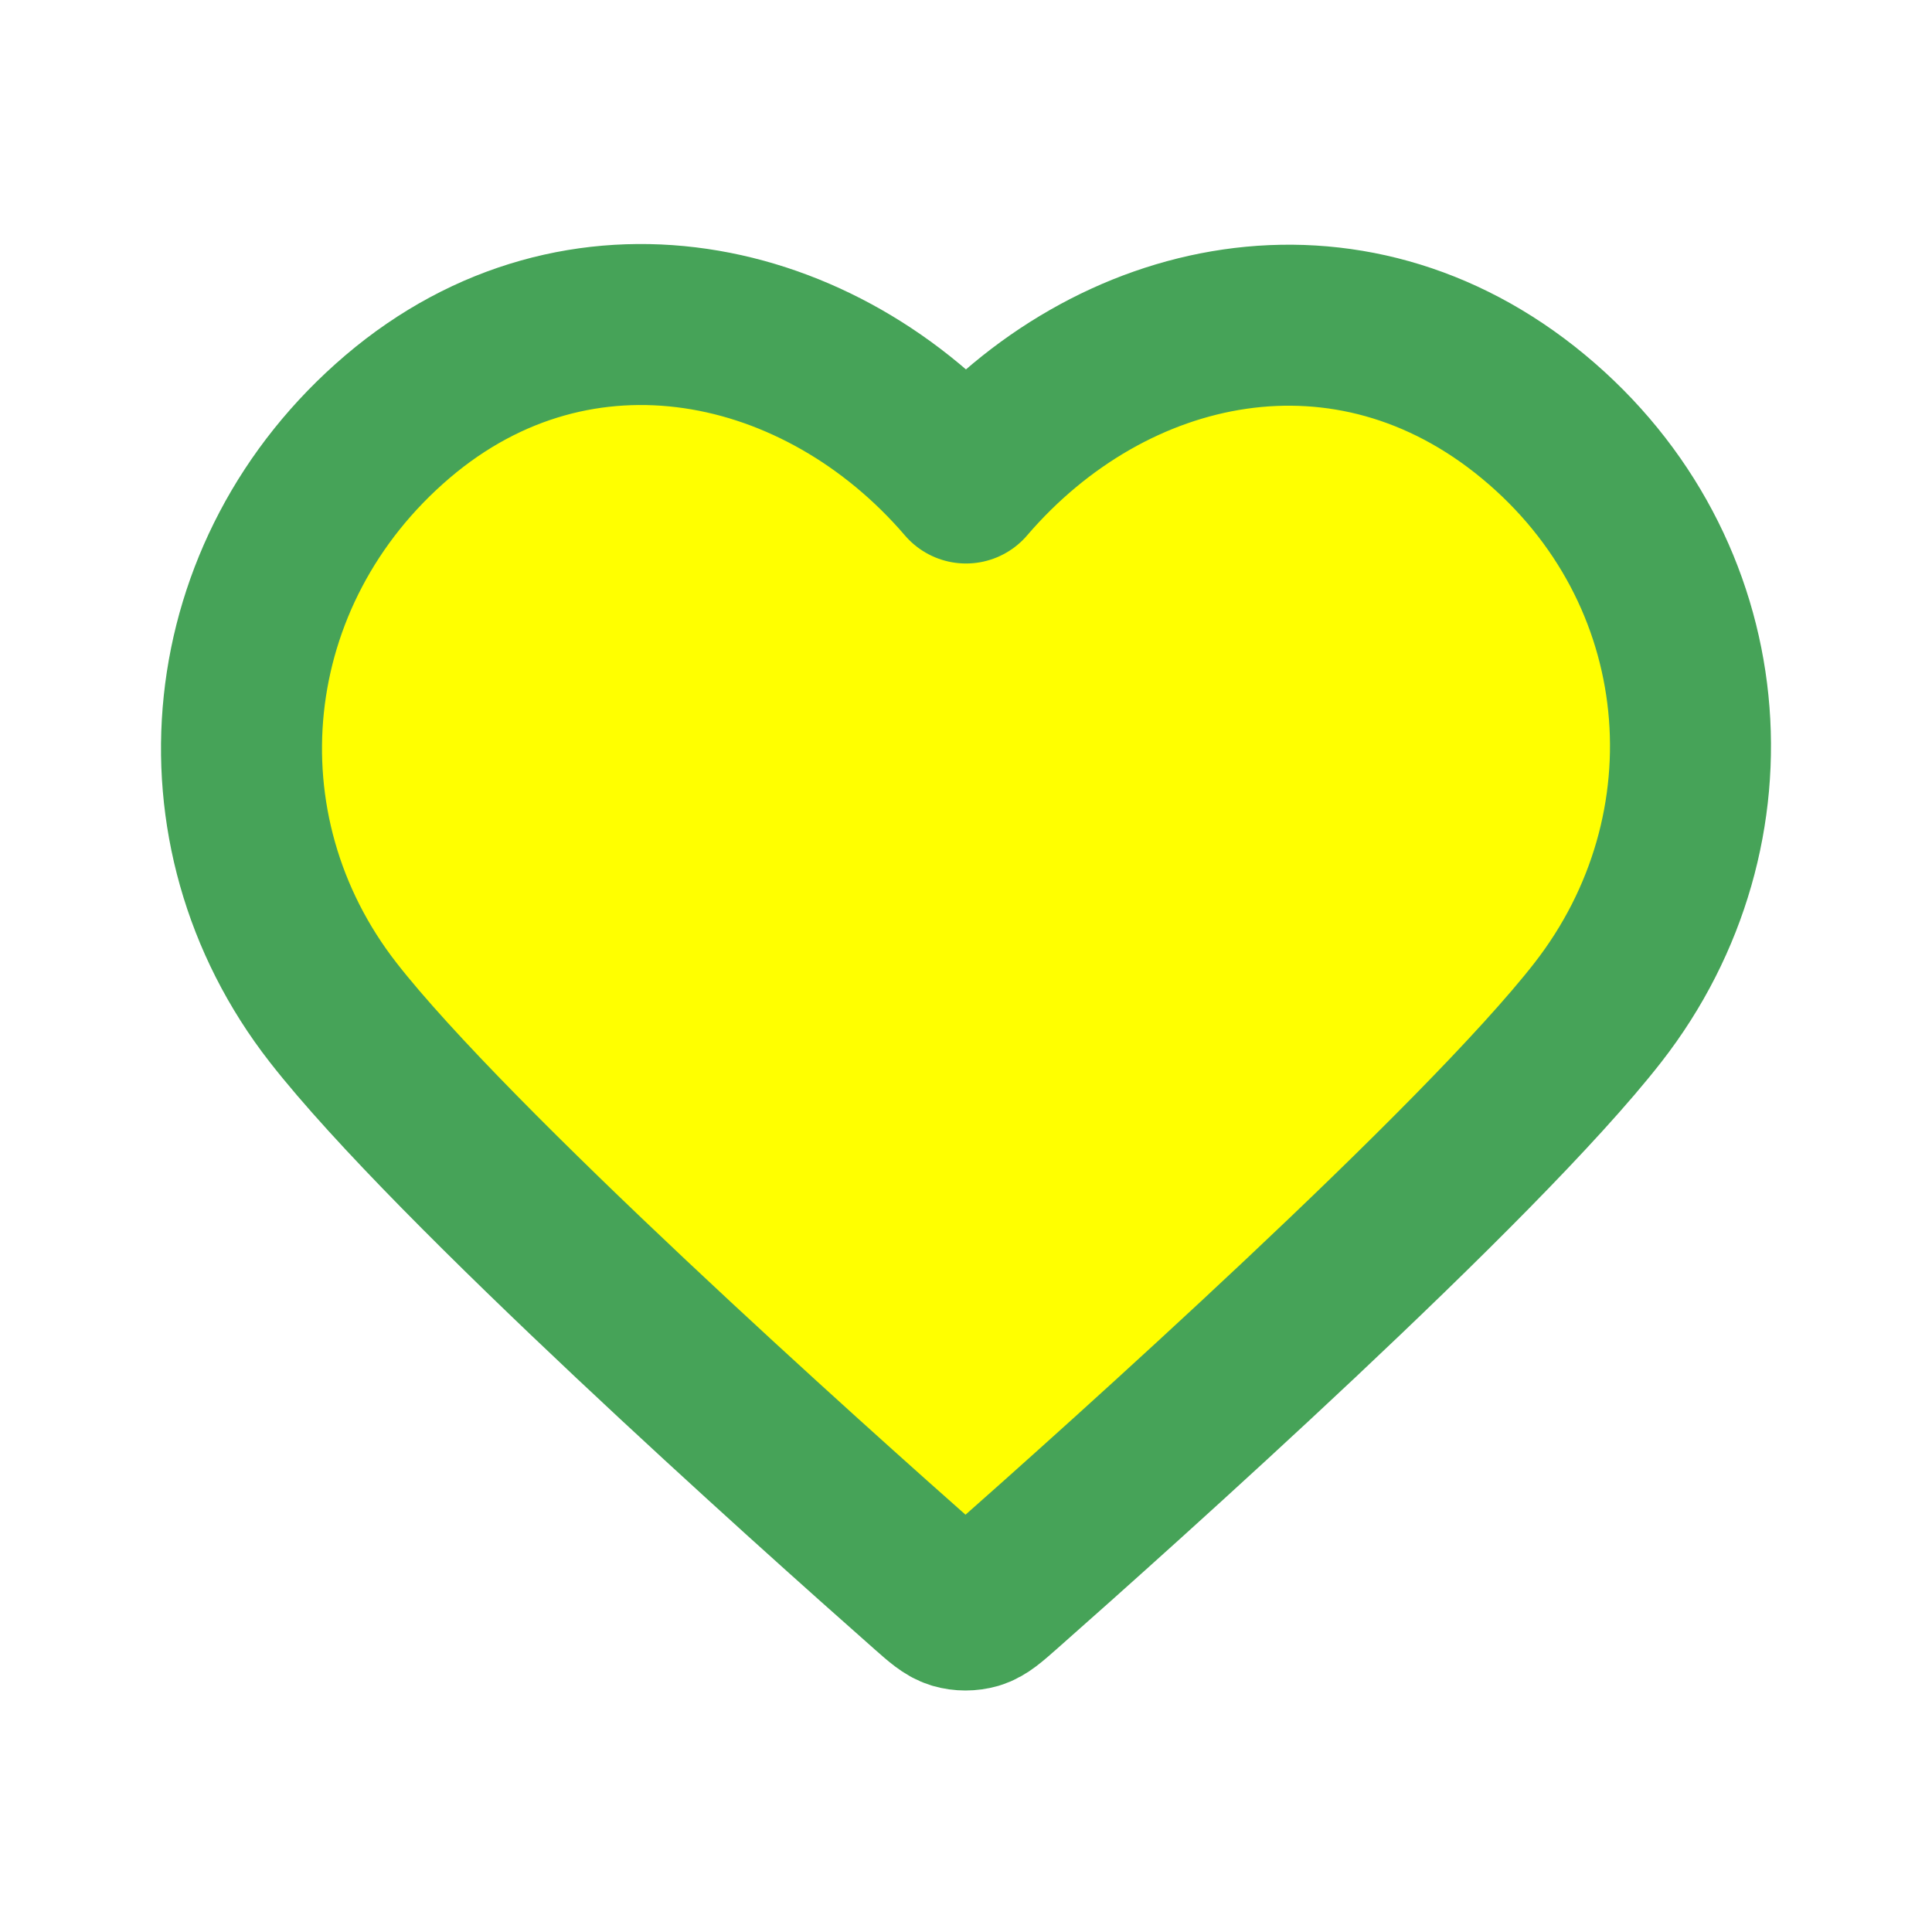
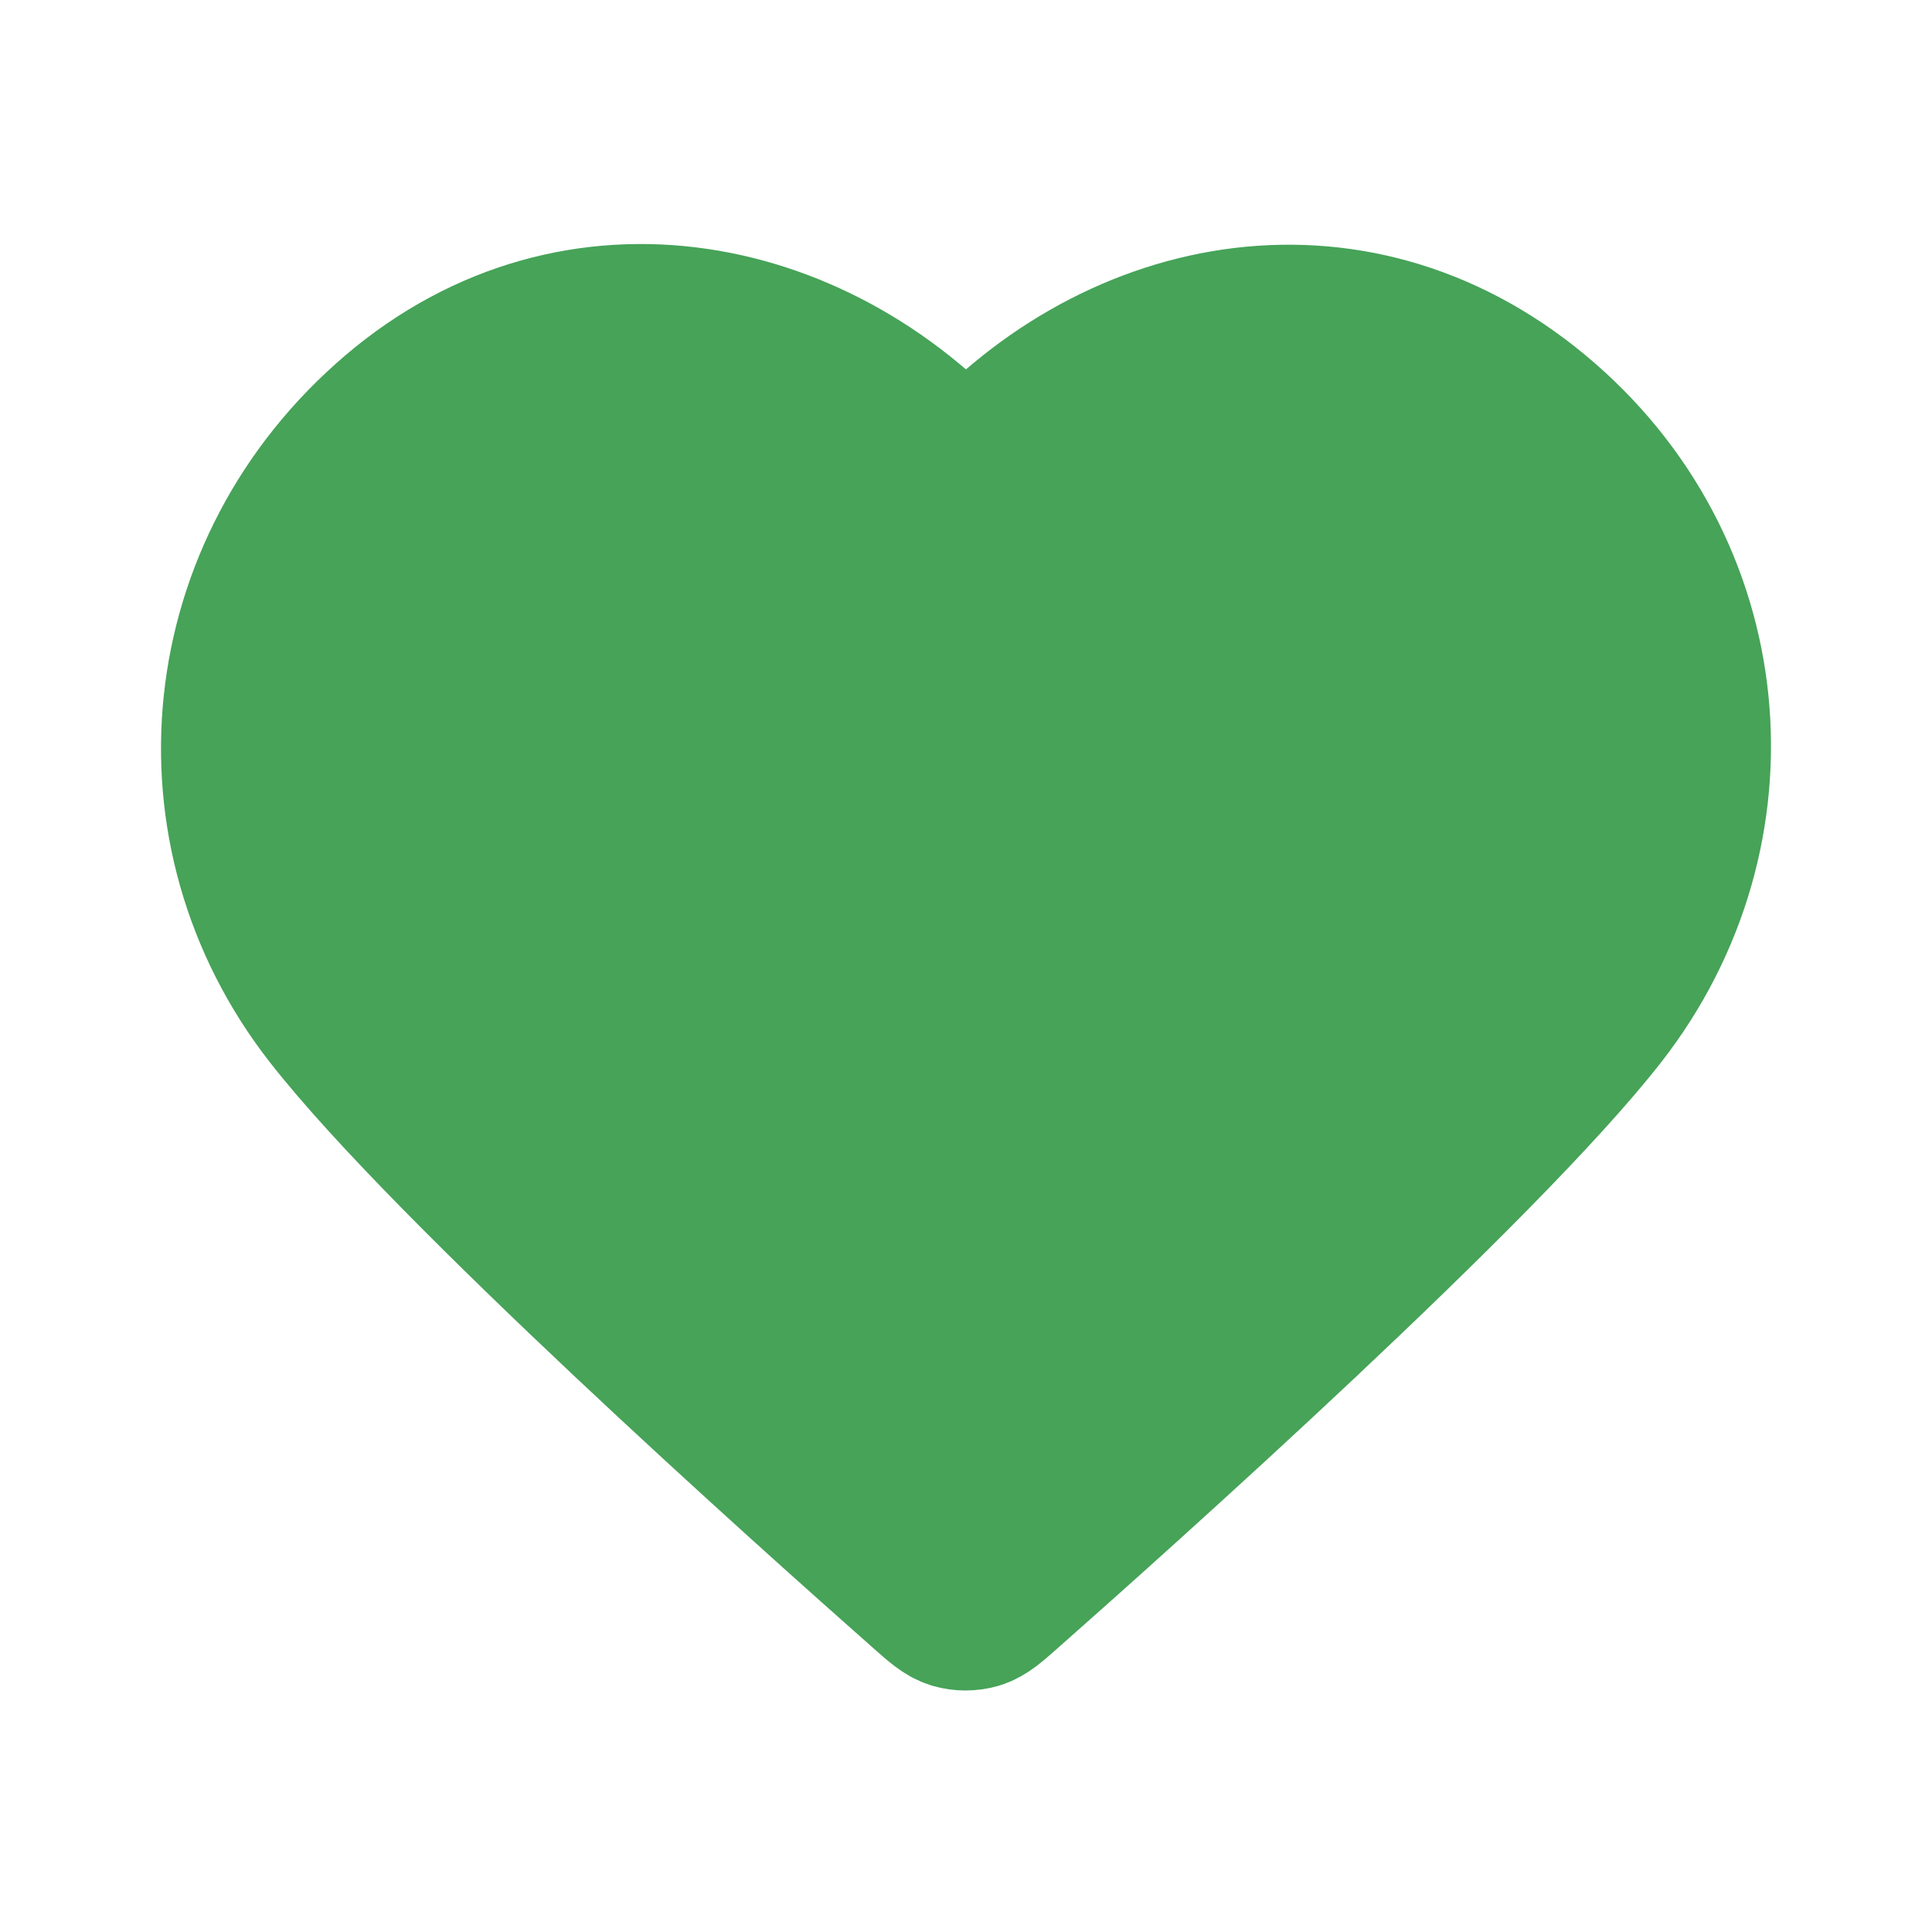
- <svg xmlns="http://www.w3.org/2000/svg" width="22px" height="22px" viewBox="0 0 24 24" fill="yellow">
+ <svg xmlns="http://www.w3.org/2000/svg" width="22px" height="22px" viewBox="0 0 24 24" fill="#46A358">
  <path fill-rule="evenodd" clip-rule="evenodd" d="M12 6C10.201 3.903 7.194 3.255 4.939 5.175C2.685 7.096 2.367 10.306 4.138 12.577C5.61 14.465 10.065 18.448 11.525 19.737C11.688 19.881 11.77 19.953 11.865 19.982C11.948 20.006 12.039 20.006 12.123 19.982C12.218 19.953 12.299 19.881 12.463 19.737C13.923 18.448 18.378 14.465 19.85 12.577C21.62 10.306 21.342 7.075 19.048 5.175C16.755 3.275 13.799 3.903 12 6Z" stroke="#46A358" stroke-width="2" stroke-linecap="round" stroke-linejoin="round" />
</svg>
